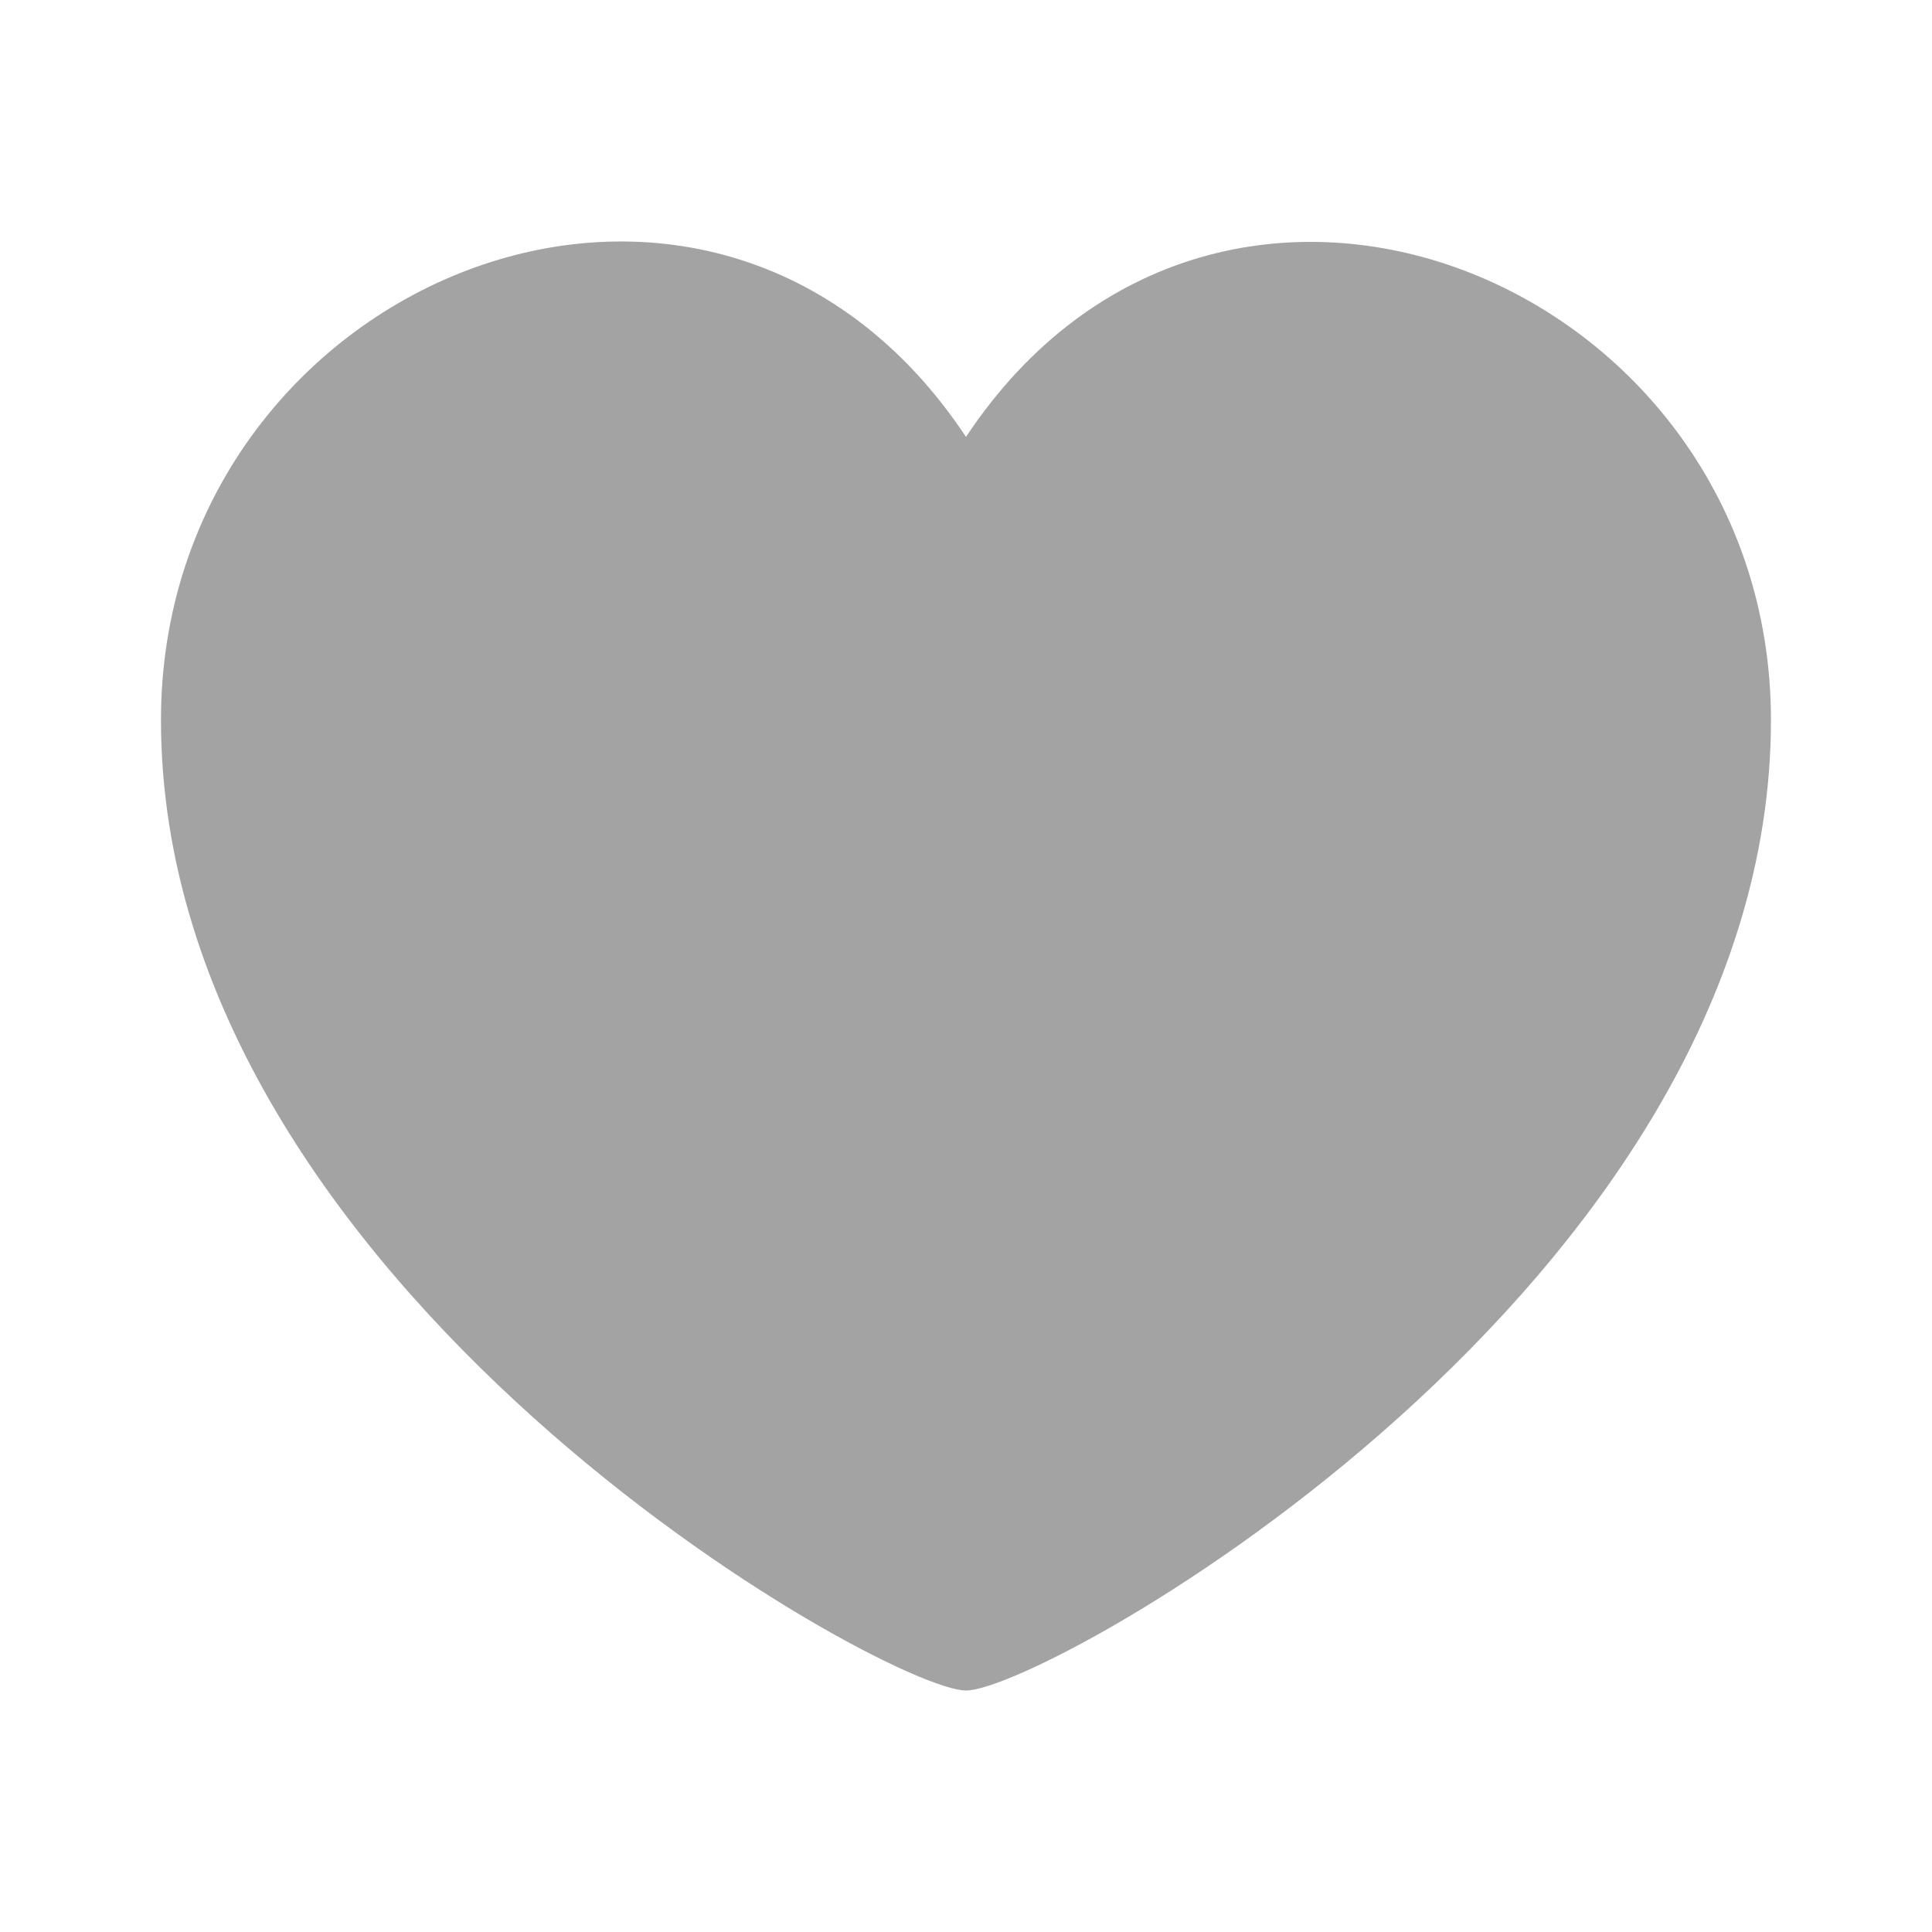
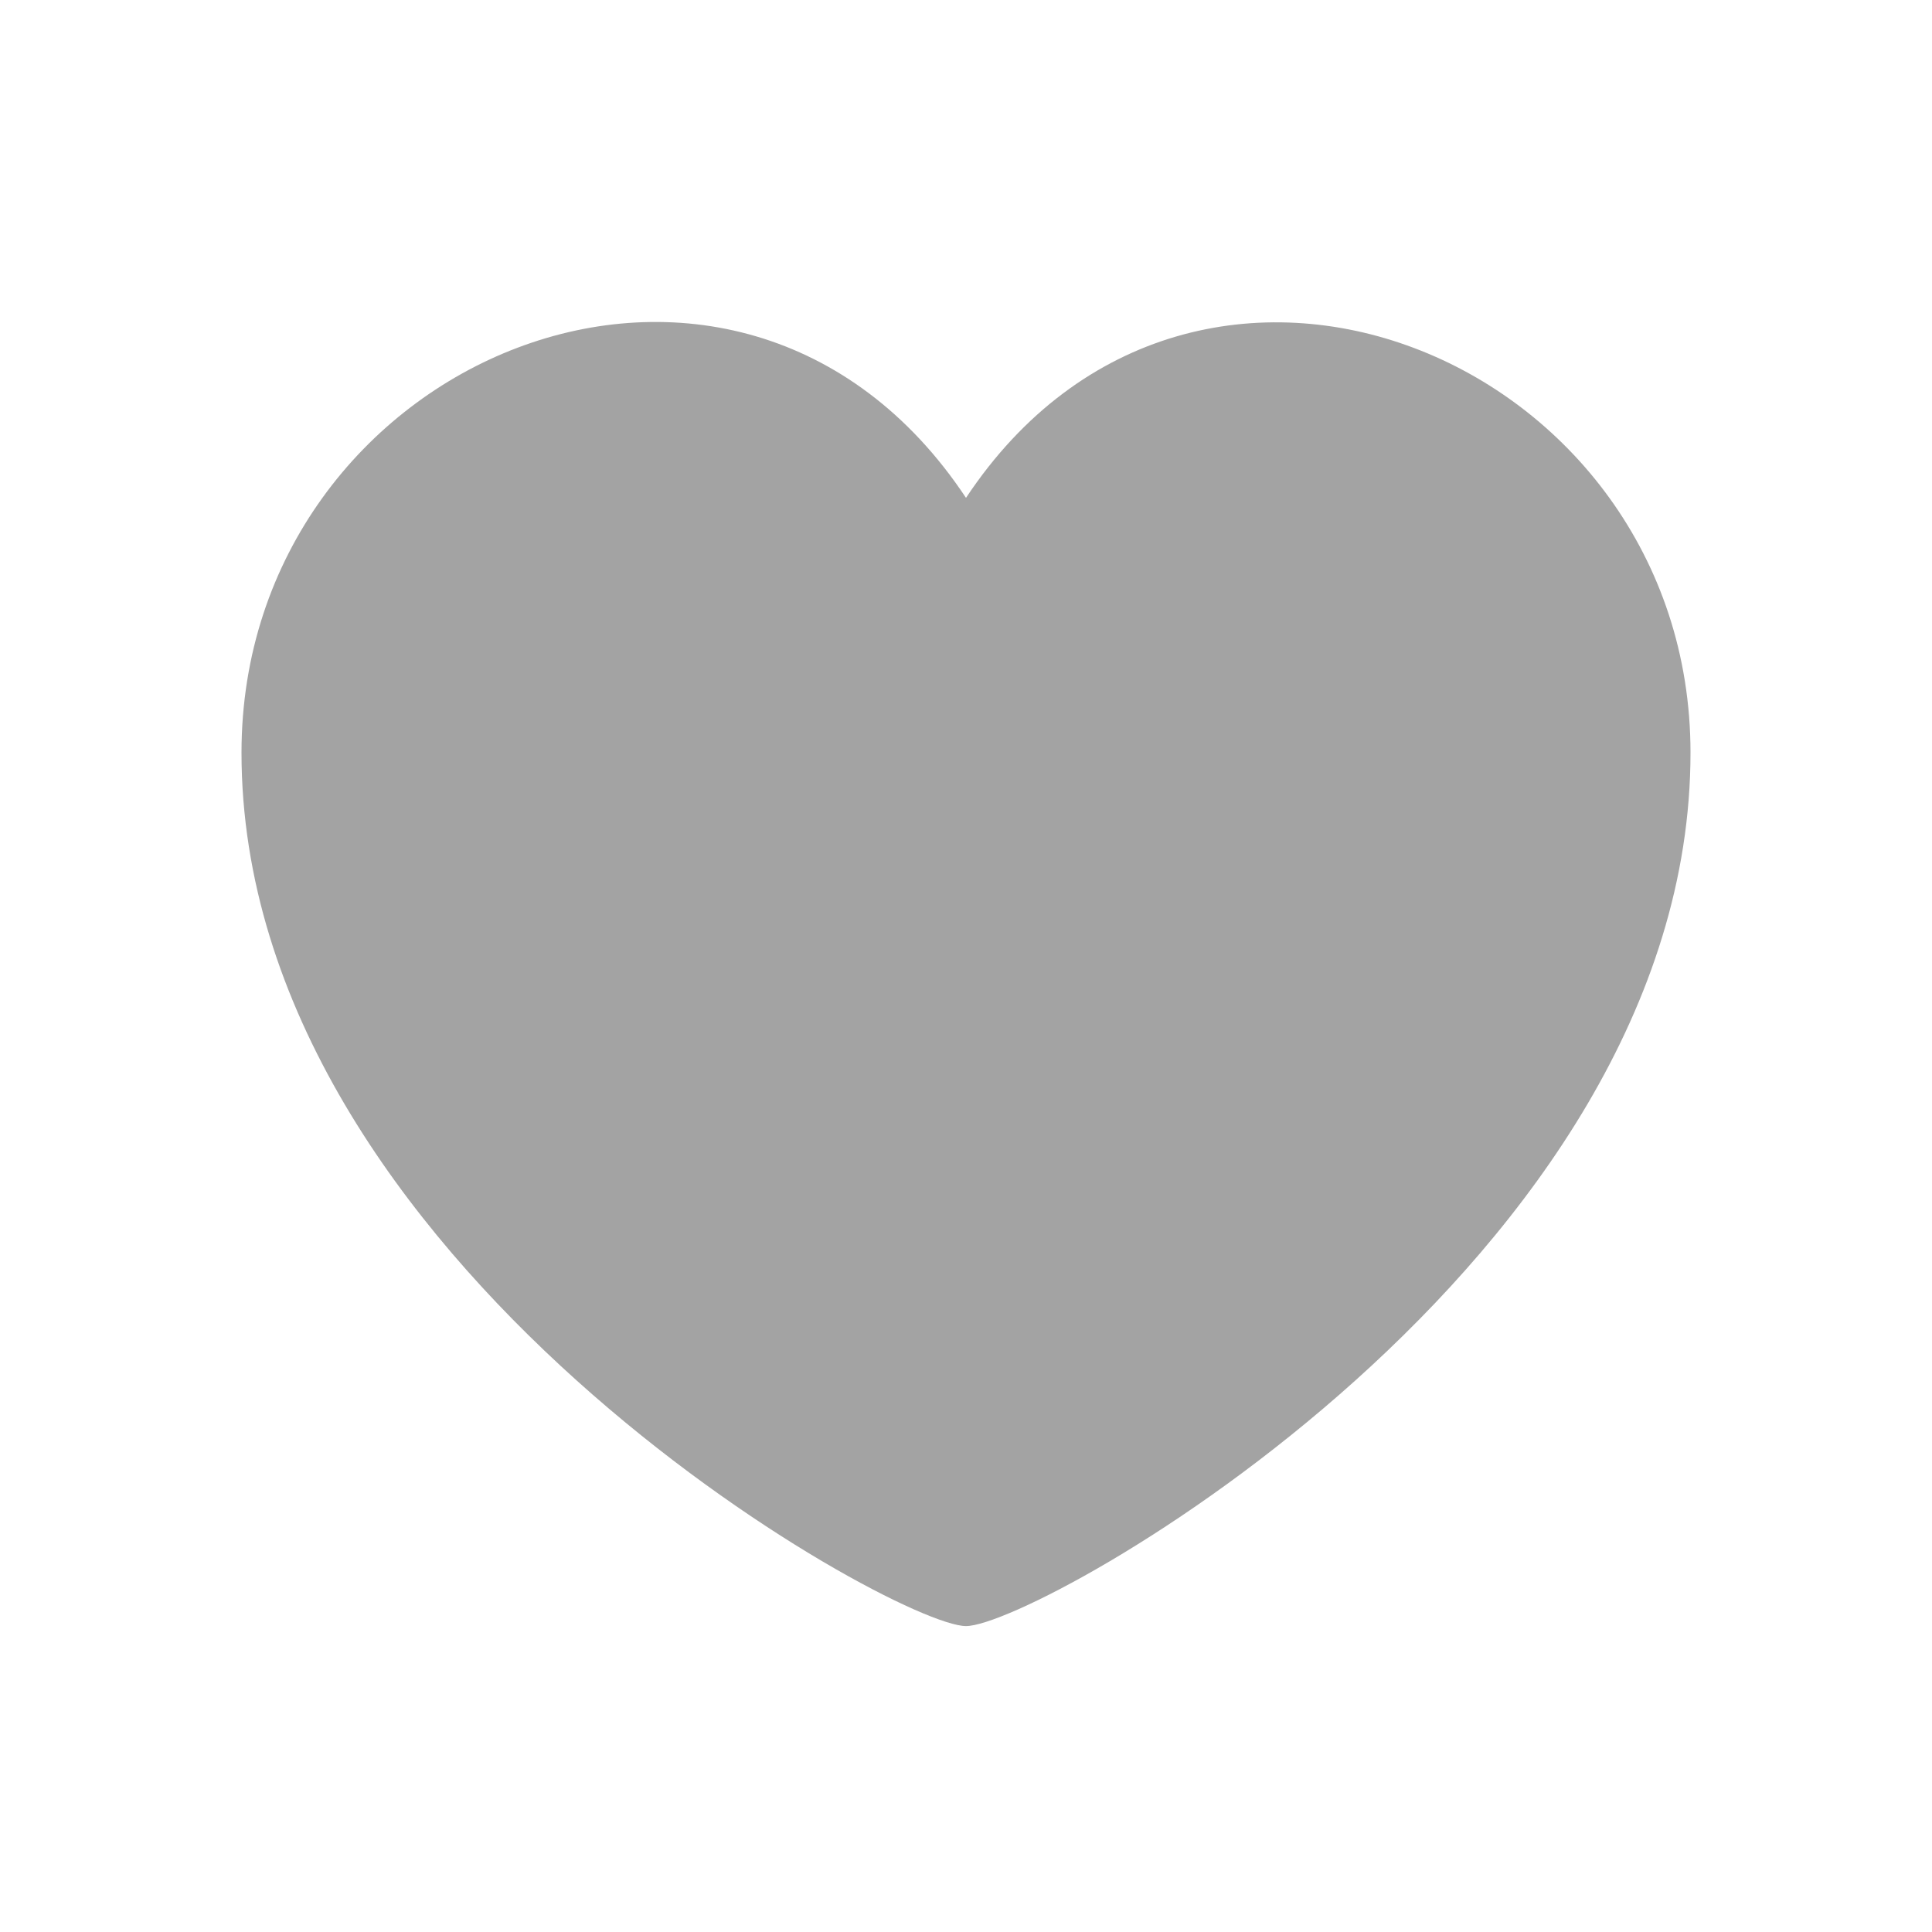
- <svg xmlns="http://www.w3.org/2000/svg" width="28" height="28" viewBox="0 0 28 28" fill="none">
-   <path d="M14 24.5C15.166 24.5 25.666 18.64 25.666 10.435C25.666 4.091 17.689 0.772 14 6.332C10.304 0.762 2.333 4.085 2.333 10.435C2.333 18.64 12.833 24.5 14 24.5Z" fill="#A3A3A3" />
+ <svg xmlns="http://www.w3.org/2000/svg" width="32" height="32" viewBox="0 0 32 32" fill="none">
+   <path d="M16 26.933C17.2 26.933 28 20.905 28 12.466C28 5.941 19.795 2.527 16 8.246C12.198 2.517 4 5.935 4 12.466C4 20.905 14.8 26.933 16 26.933Z" fill="#A3A3A3" />
</svg>
